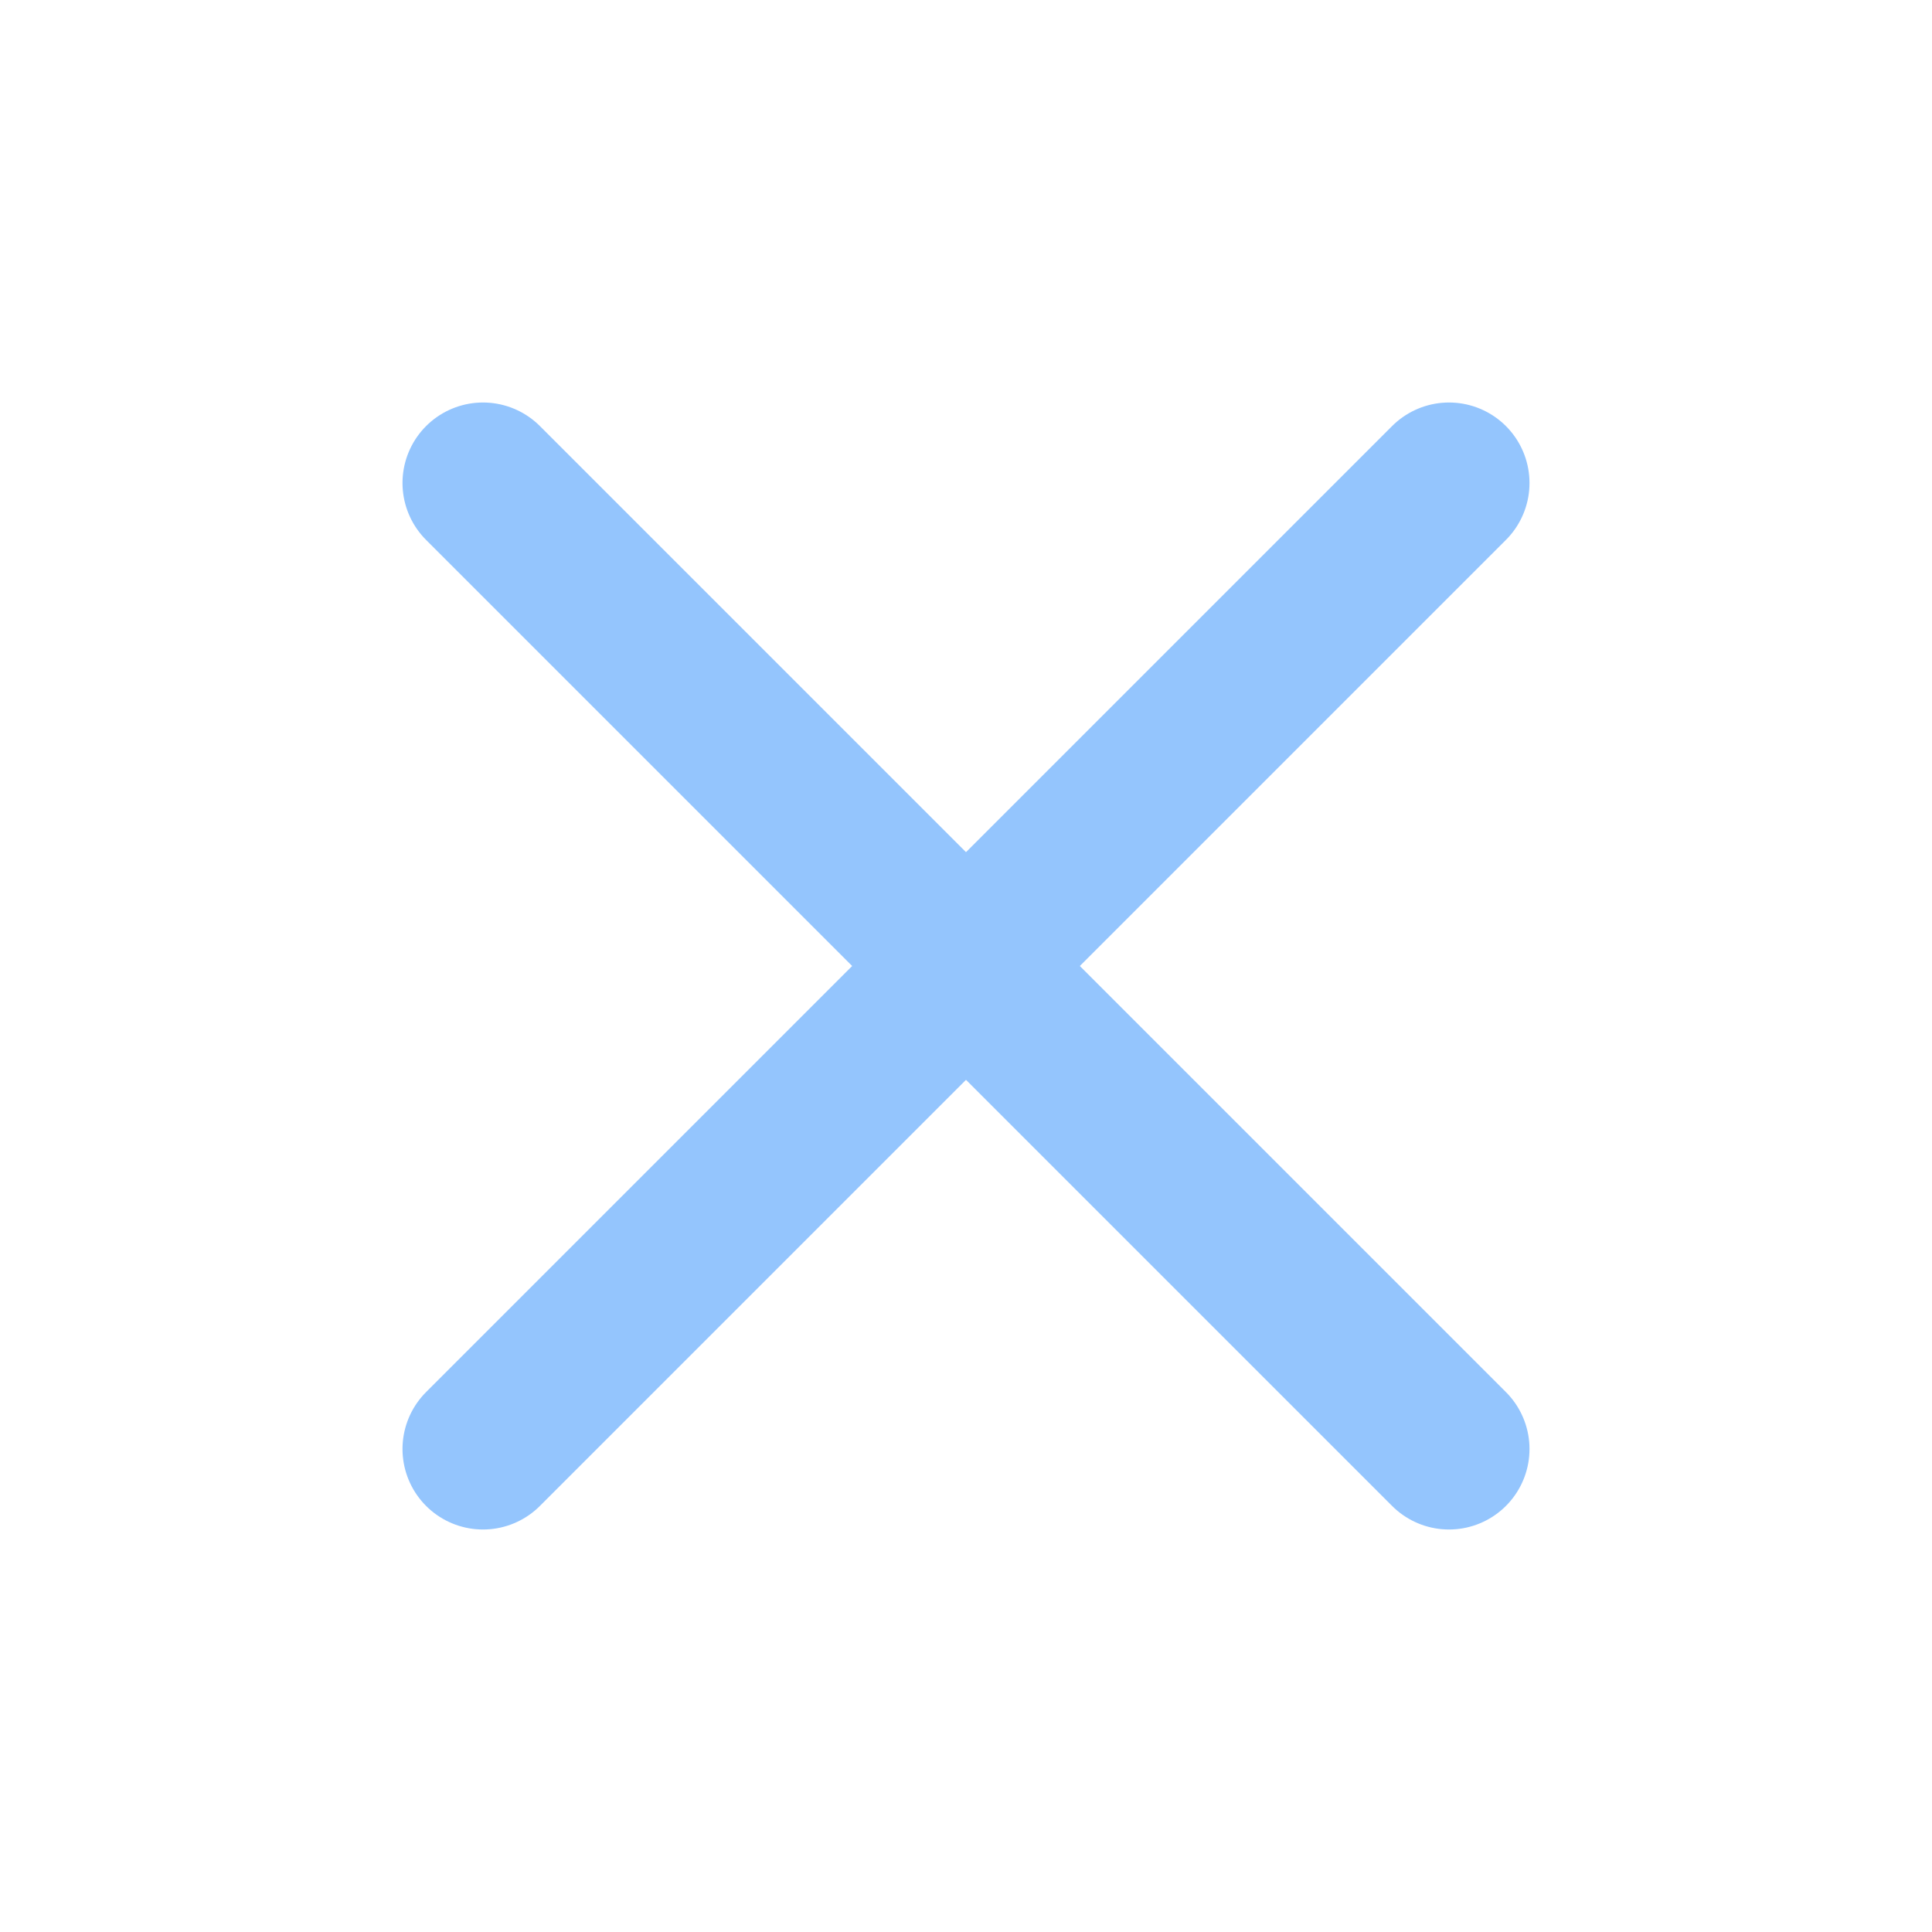
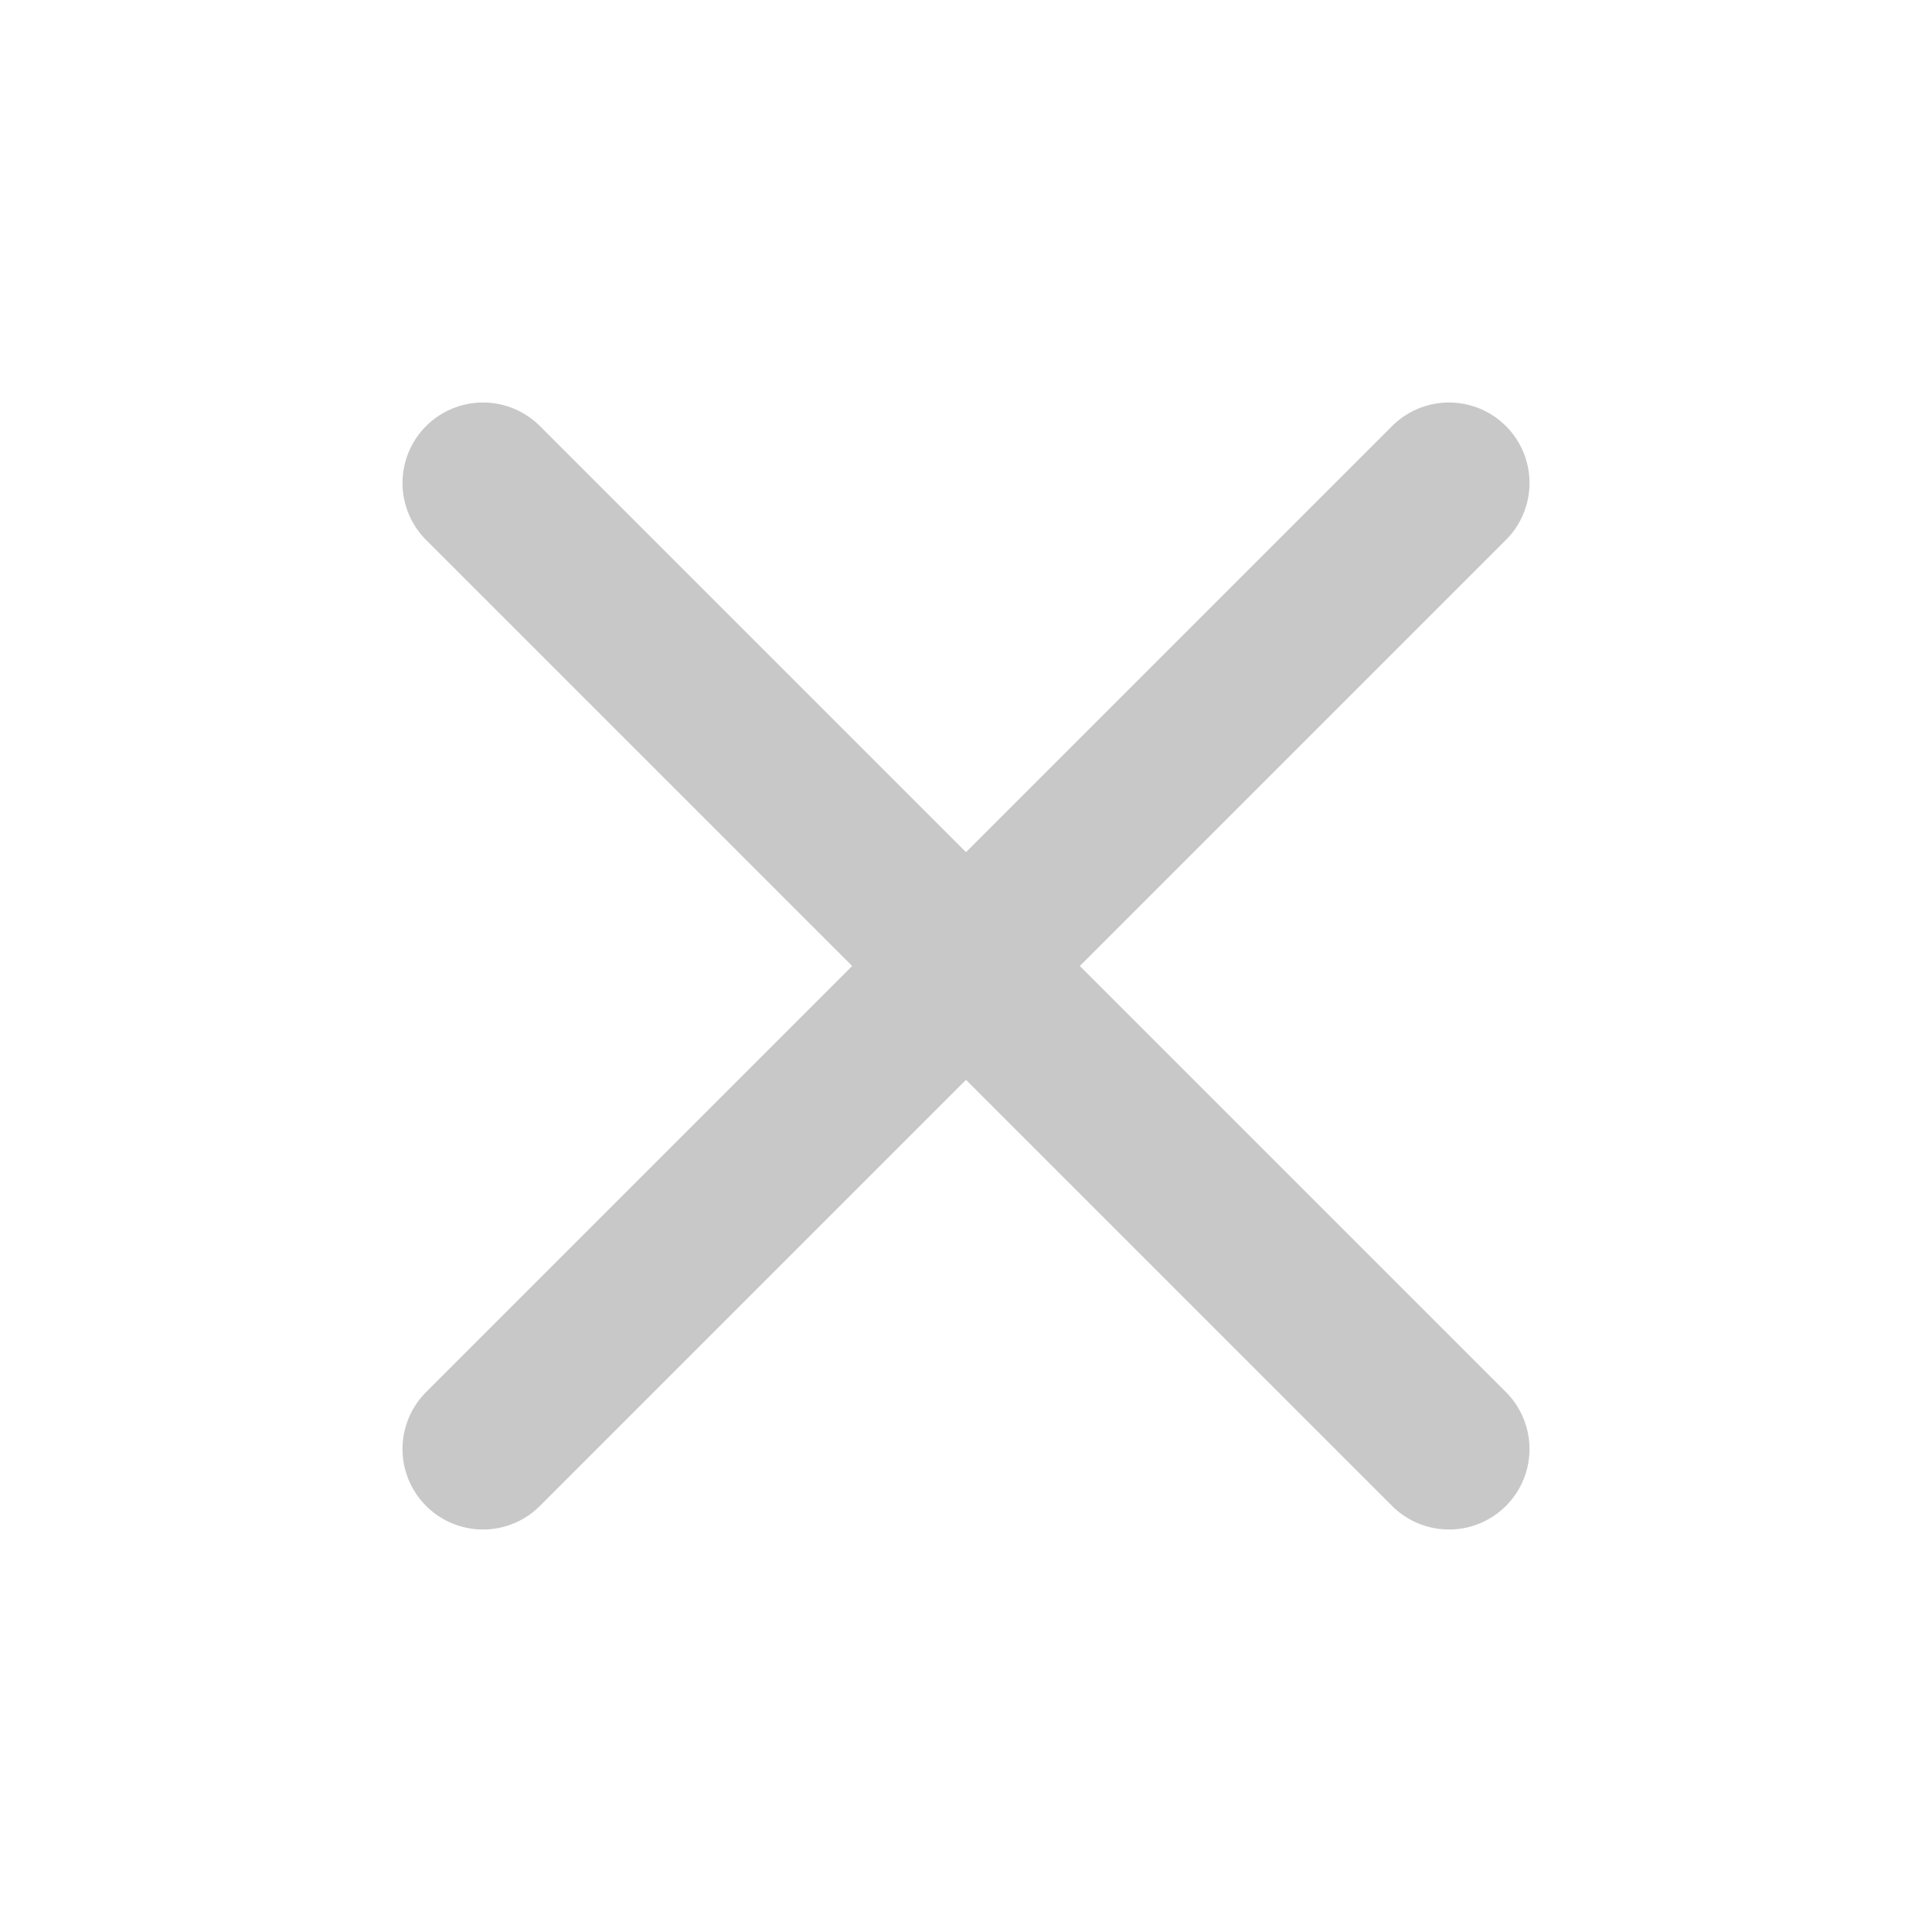
<svg xmlns="http://www.w3.org/2000/svg" width="24" height="24" viewBox="0 0 24 24" fill="none">
-   <path d="M18 6L6 18M6 6L18 18" stroke="rgb(148, 197, 253)" stroke-width="2" stroke-linecap="round" stroke-linejoin="round" />
+   <path d="M18 6L6 18M6 6L18 18" stroke="rgb(200, 200, 200)" stroke-width="2" stroke-linecap="round" stroke-linejoin="round" />
</svg>
